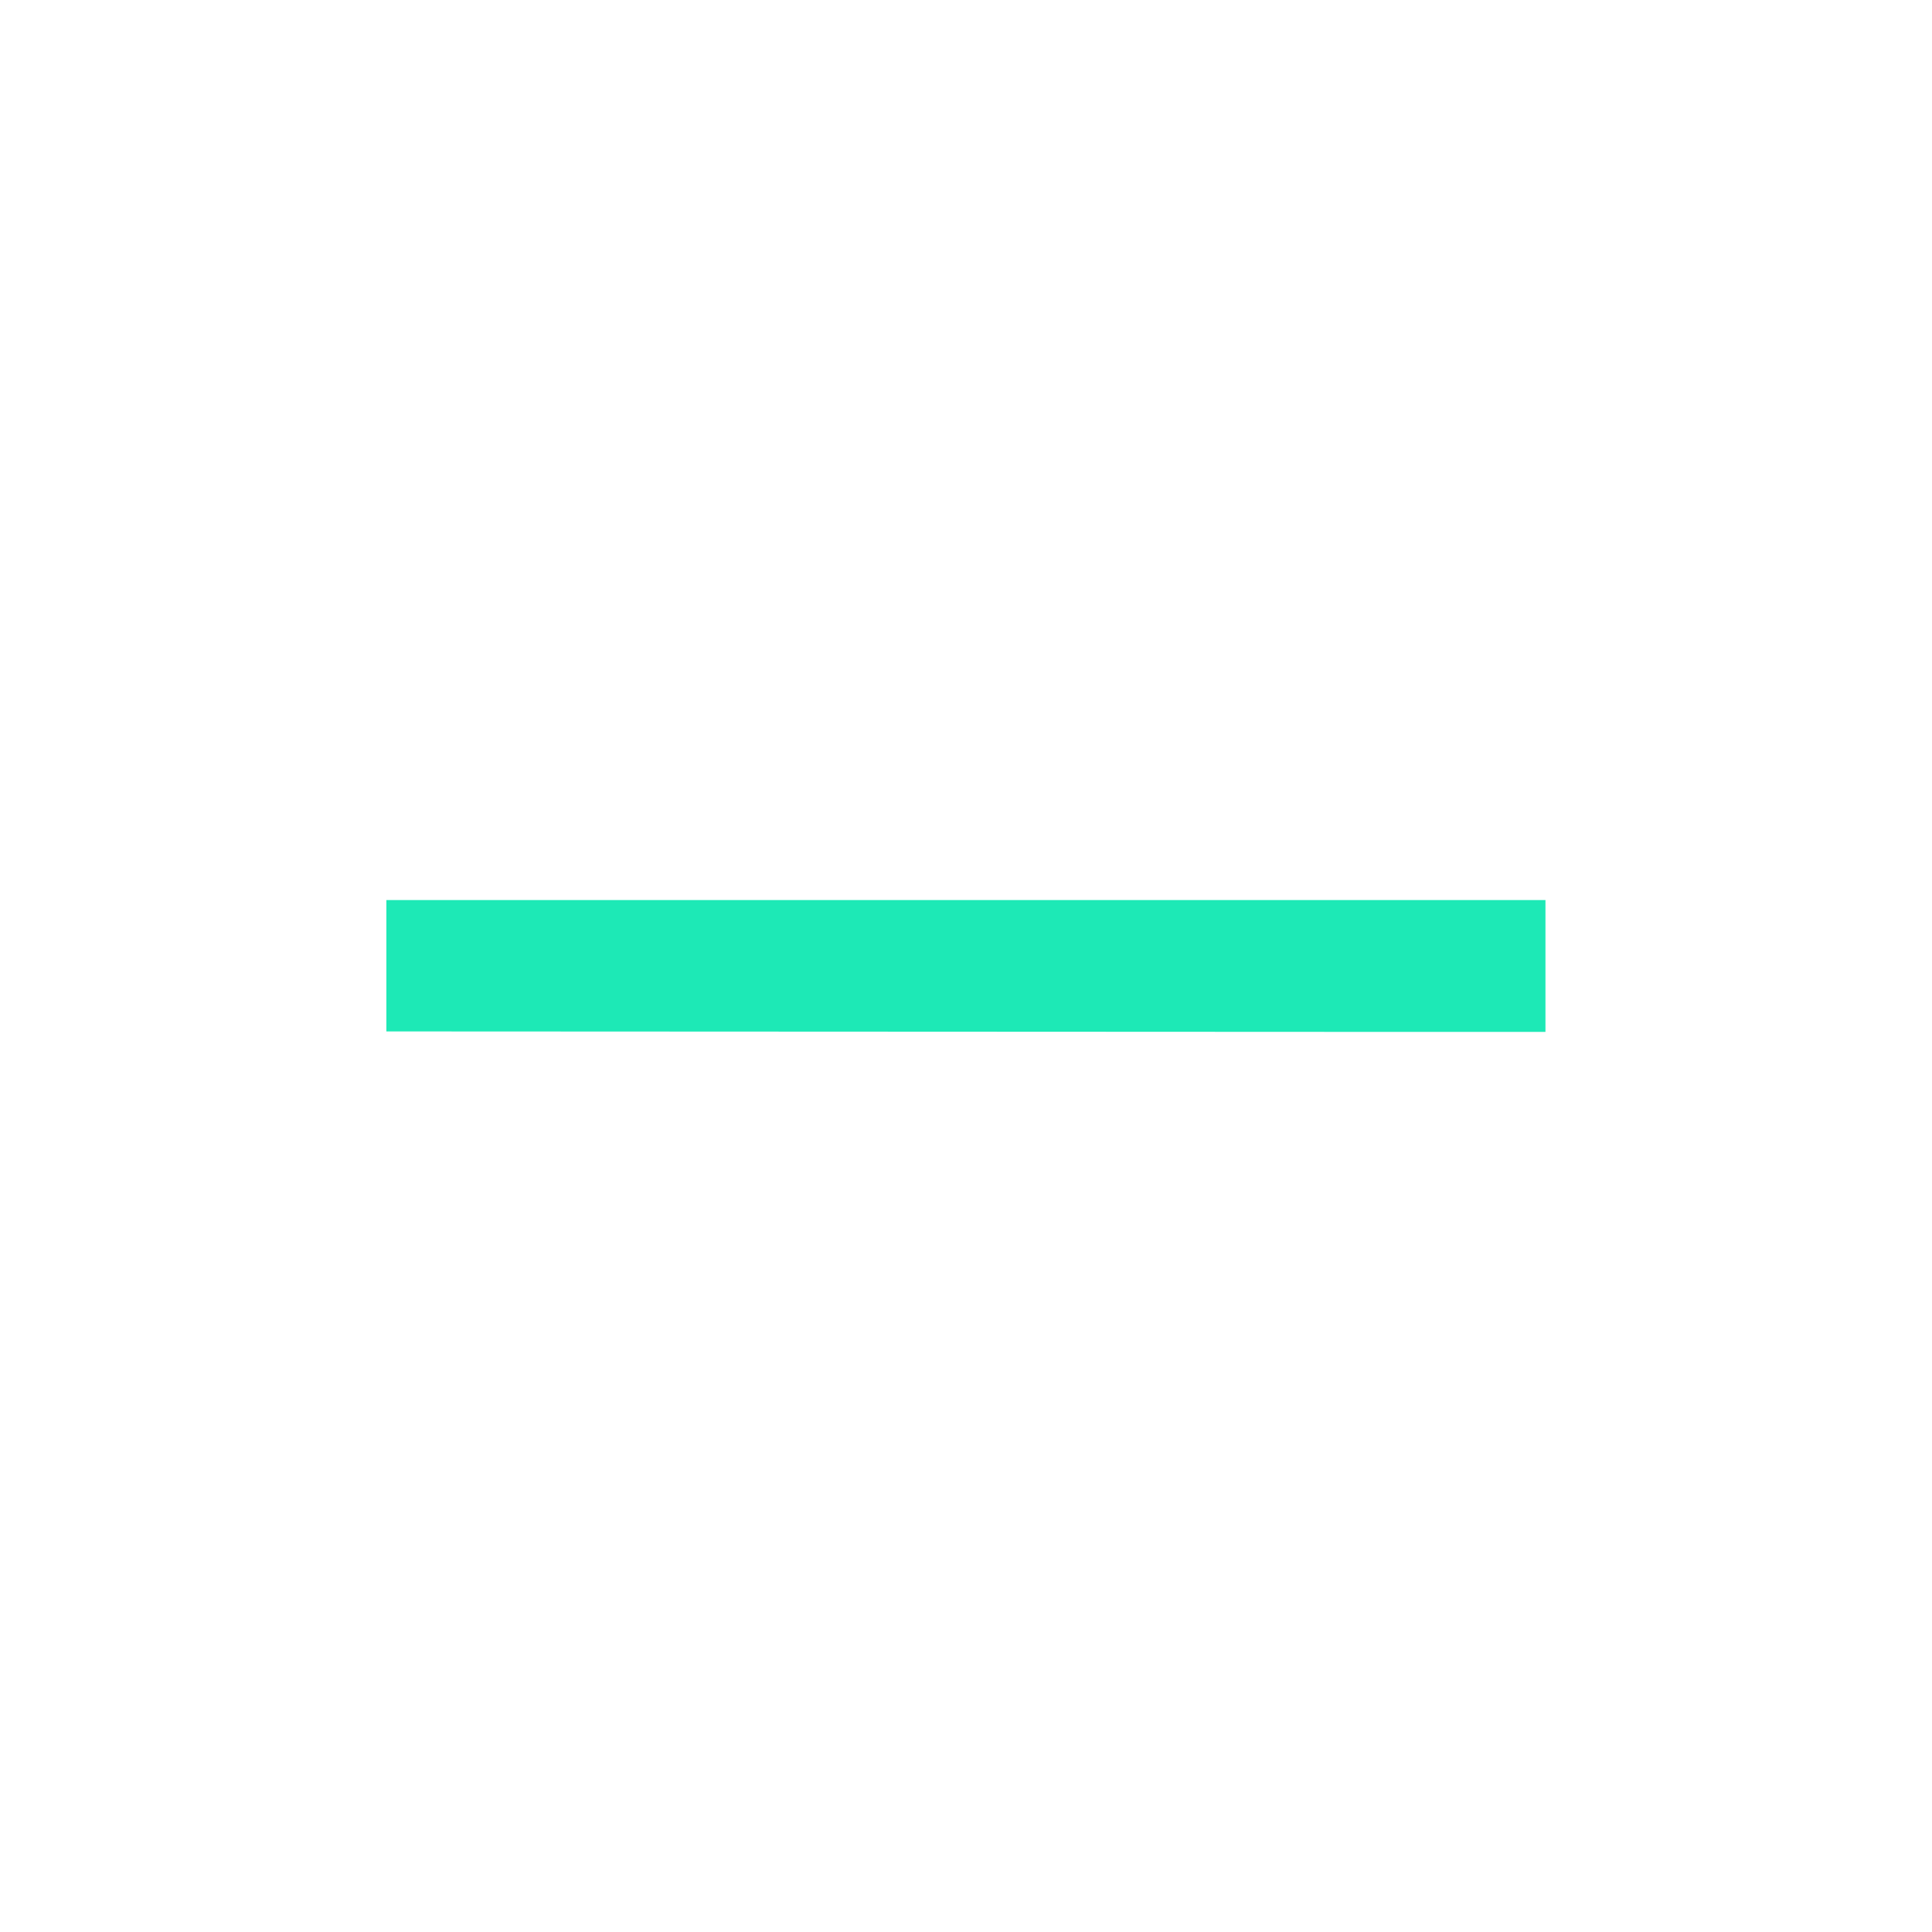
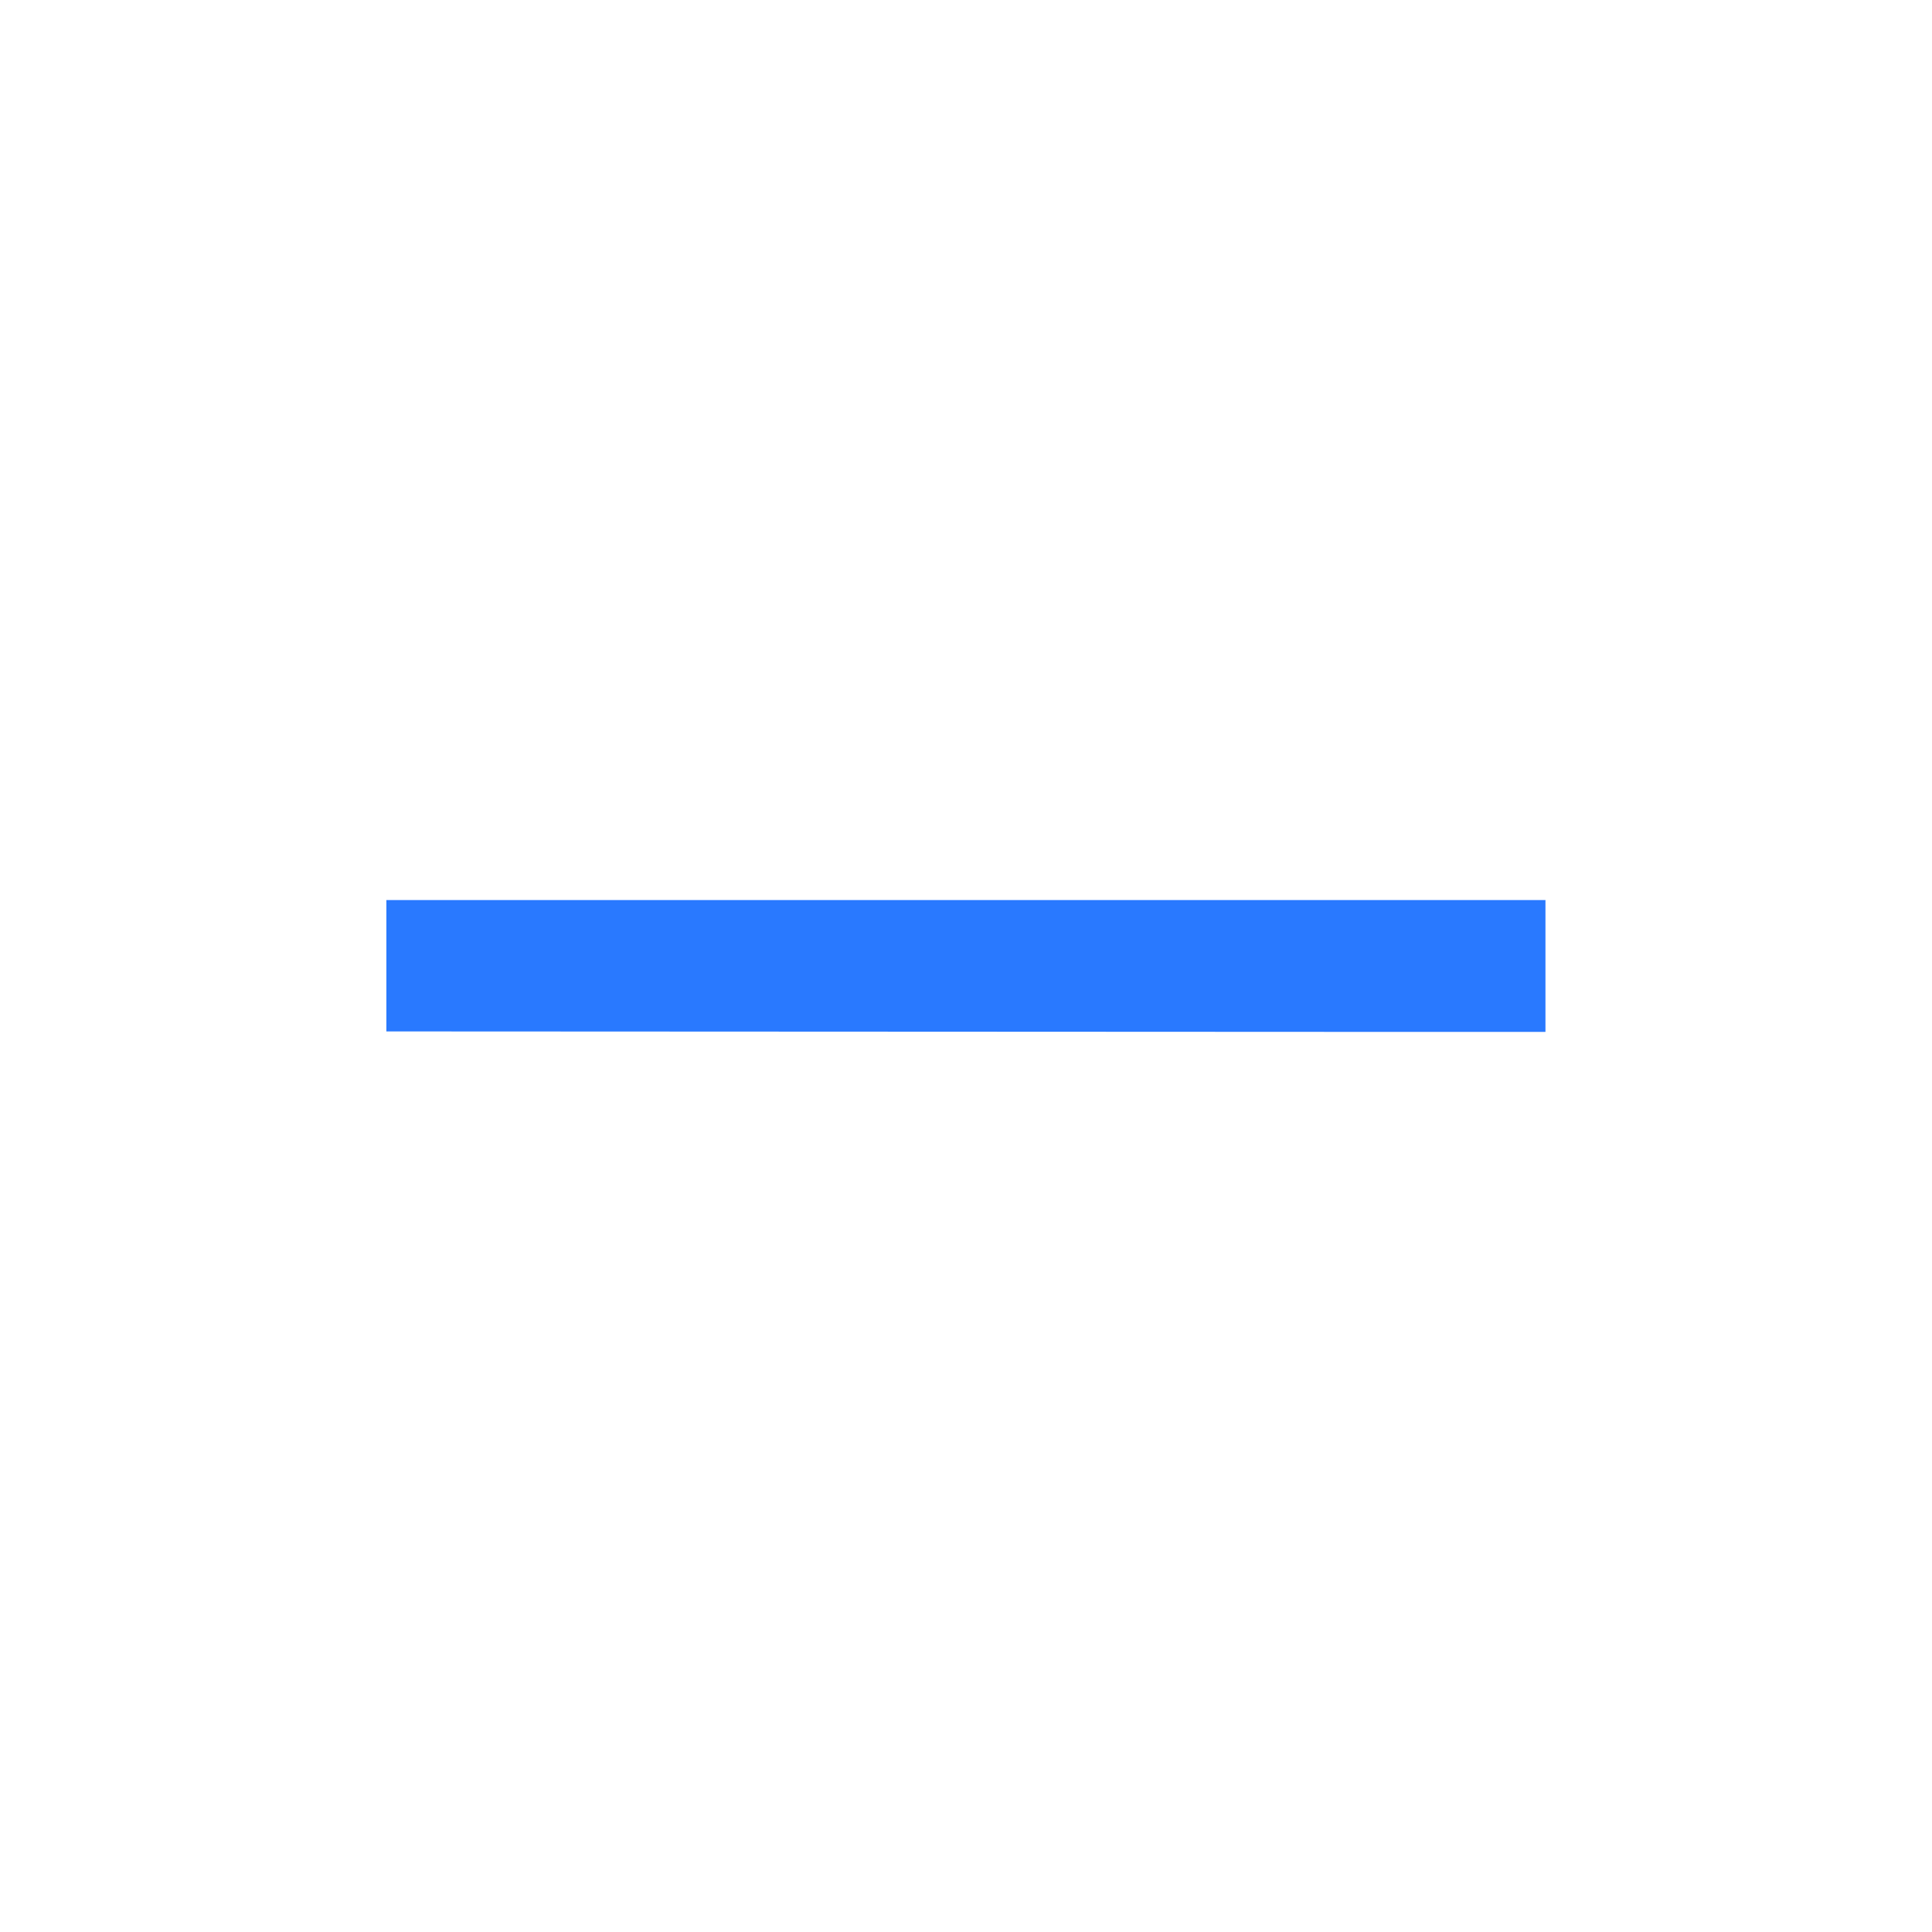
<svg xmlns="http://www.w3.org/2000/svg" width="20" height="20" viewBox="0 0 5.292 5.292" version="1.1" id="svg8">
  <defs id="defs2" />
  <g id="layer1" transform="translate(0,-291.7083)">
    <g id="g847" transform="matrix(0.05207439,0,0,0.05207453,-0.9012516,282.412)">
      <g id="g851">
        <g id="g1059" transform="matrix(1.998622,0,0,1.998619,17.32448,-313.5231)">
          <path style="opacity:1;fill:none;fill-opacity:0.494;stroke:#ffffff00;stroke-width:0.07;stroke-linecap:round;stroke-linejoin:round;stroke-miterlimit:4;stroke-dasharray:none;stroke-dashoffset:0;stroke-opacity:1;paint-order:stroke fill markers" d="M 25.4,271.6 -8.0000008e-7,246.2 H 50.8 Z" id="path883" />
          <path id="path880" d="m 25.4,271.6 25.4,25.4 H 0 Z" style="opacity:1;fill:none;fill-opacity:0.494;stroke:#ffffff00;stroke-width:0.07;stroke-linecap:round;stroke-linejoin:round;stroke-miterlimit:4;stroke-dasharray:none;stroke-dashoffset:0;stroke-opacity:1;paint-order:stroke fill markers" />
          <rect ry="5.053" y="253.849" x="7.649" height="35.529" width="35.529" id="rect870" style="opacity:1;fill:none;fill-opacity:0.494;stroke:#ffffff00;stroke-width:0.062;stroke-linecap:round;stroke-linejoin:round;stroke-miterlimit:4;stroke-dasharray:none;stroke-dashoffset:0;stroke-opacity:1;paint-order:stroke fill markers" />
          <circle r="25.397" cy="271.6" cx="25.4" id="path872" style="opacity:1;fill:none;fill-opacity:0.494;stroke:#ffffff00;stroke-width:0.076;stroke-linecap:round;stroke-linejoin:round;stroke-miterlimit:4;stroke-dasharray:none;stroke-dashoffset:0;stroke-opacity:1;paint-order:stroke fill markers" />
          <circle transform="rotate(-45)" cx="-174.09" cy="210.011" r="12.656" id="path876" style="opacity:1;fill:none;fill-opacity:0.494;stroke:#ffffff00;stroke-width:0.074;stroke-linecap:round;stroke-linejoin:round;stroke-miterlimit:4;stroke-dasharray:none;stroke-dashoffset:0;stroke-opacity:1;paint-order:stroke fill markers" />
          <path id="path904" d="m 25.4,271.6 -25.4,25.4 v -50.8 z" style="opacity:1;fill:none;fill-opacity:0.494;stroke:#ffffff00;stroke-width:0.07;stroke-linecap:round;stroke-linejoin:round;stroke-miterlimit:4;stroke-dasharray:none;stroke-dashoffset:0;stroke-opacity:1;paint-order:stroke fill markers" />
          <path style="opacity:1;fill:none;fill-opacity:0.494;stroke:#ffffff00;stroke-width:0.07;stroke-linecap:round;stroke-linejoin:round;stroke-miterlimit:4;stroke-dasharray:none;stroke-dashoffset:0;stroke-opacity:1;paint-order:stroke fill markers" d="m 25.4,271.6 25.4,-25.4 v 50.8 z" id="path906" />
          <rect ry="5.051" y="256.393" x="2.566" height="30.44" width="45.694" id="rect837" style="opacity:1;fill:none;fill-opacity:0.494;stroke:#ffffff00;stroke-width:0.066;stroke-linecap:round;stroke-linejoin:round;stroke-miterlimit:4;stroke-dasharray:none;stroke-dashoffset:0;stroke-opacity:1;paint-order:stroke fill markers" />
          <rect style="opacity:1;fill:none;fill-opacity:0.494;stroke:#ffffff00;stroke-width:0.066;stroke-linecap:round;stroke-linejoin:round;stroke-miterlimit:4;stroke-dasharray:none;stroke-dashoffset:0;stroke-opacity:1;paint-order:stroke fill markers" id="rect831" width="45.694" height="30.441" x="248.766" y="-40.633" ry="5.051" transform="rotate(90)" />
        </g>
      </g>
    </g>
    <path style="opacity:1;fill:#ffc107;fill-opacity:1;stroke:none;stroke-width:0.386;stroke-miterlimit:4;stroke-dasharray:none;stroke-opacity:1" d="m 50.206,401.677 c 110.217,0.713 55.109,0.356 0,0 z" id="rect997" />
    <g style="fill:#4caf50" id="g858" transform="matrix(0.2645833,0,0,0.2645833,-6.085416,290.1209)">
      <g id="g860" transform="matrix(1.036501,0,0,1,-8.241024,-15.00241)">
-         <path d="m 44.212,31.685 h 1.365 V 30.32 H 34 v 1.36 z" id="path846" style="fill:#1de9b6;stroke-width:0.682" />
+         <path d="m 44.212,31.685 h 1.365 V 30.32 H 34 v 1.36 z" id="path846" style="fill:#2979ff;stroke-width:0.682" />
      </g>
    </g>
  </g>
</svg>
